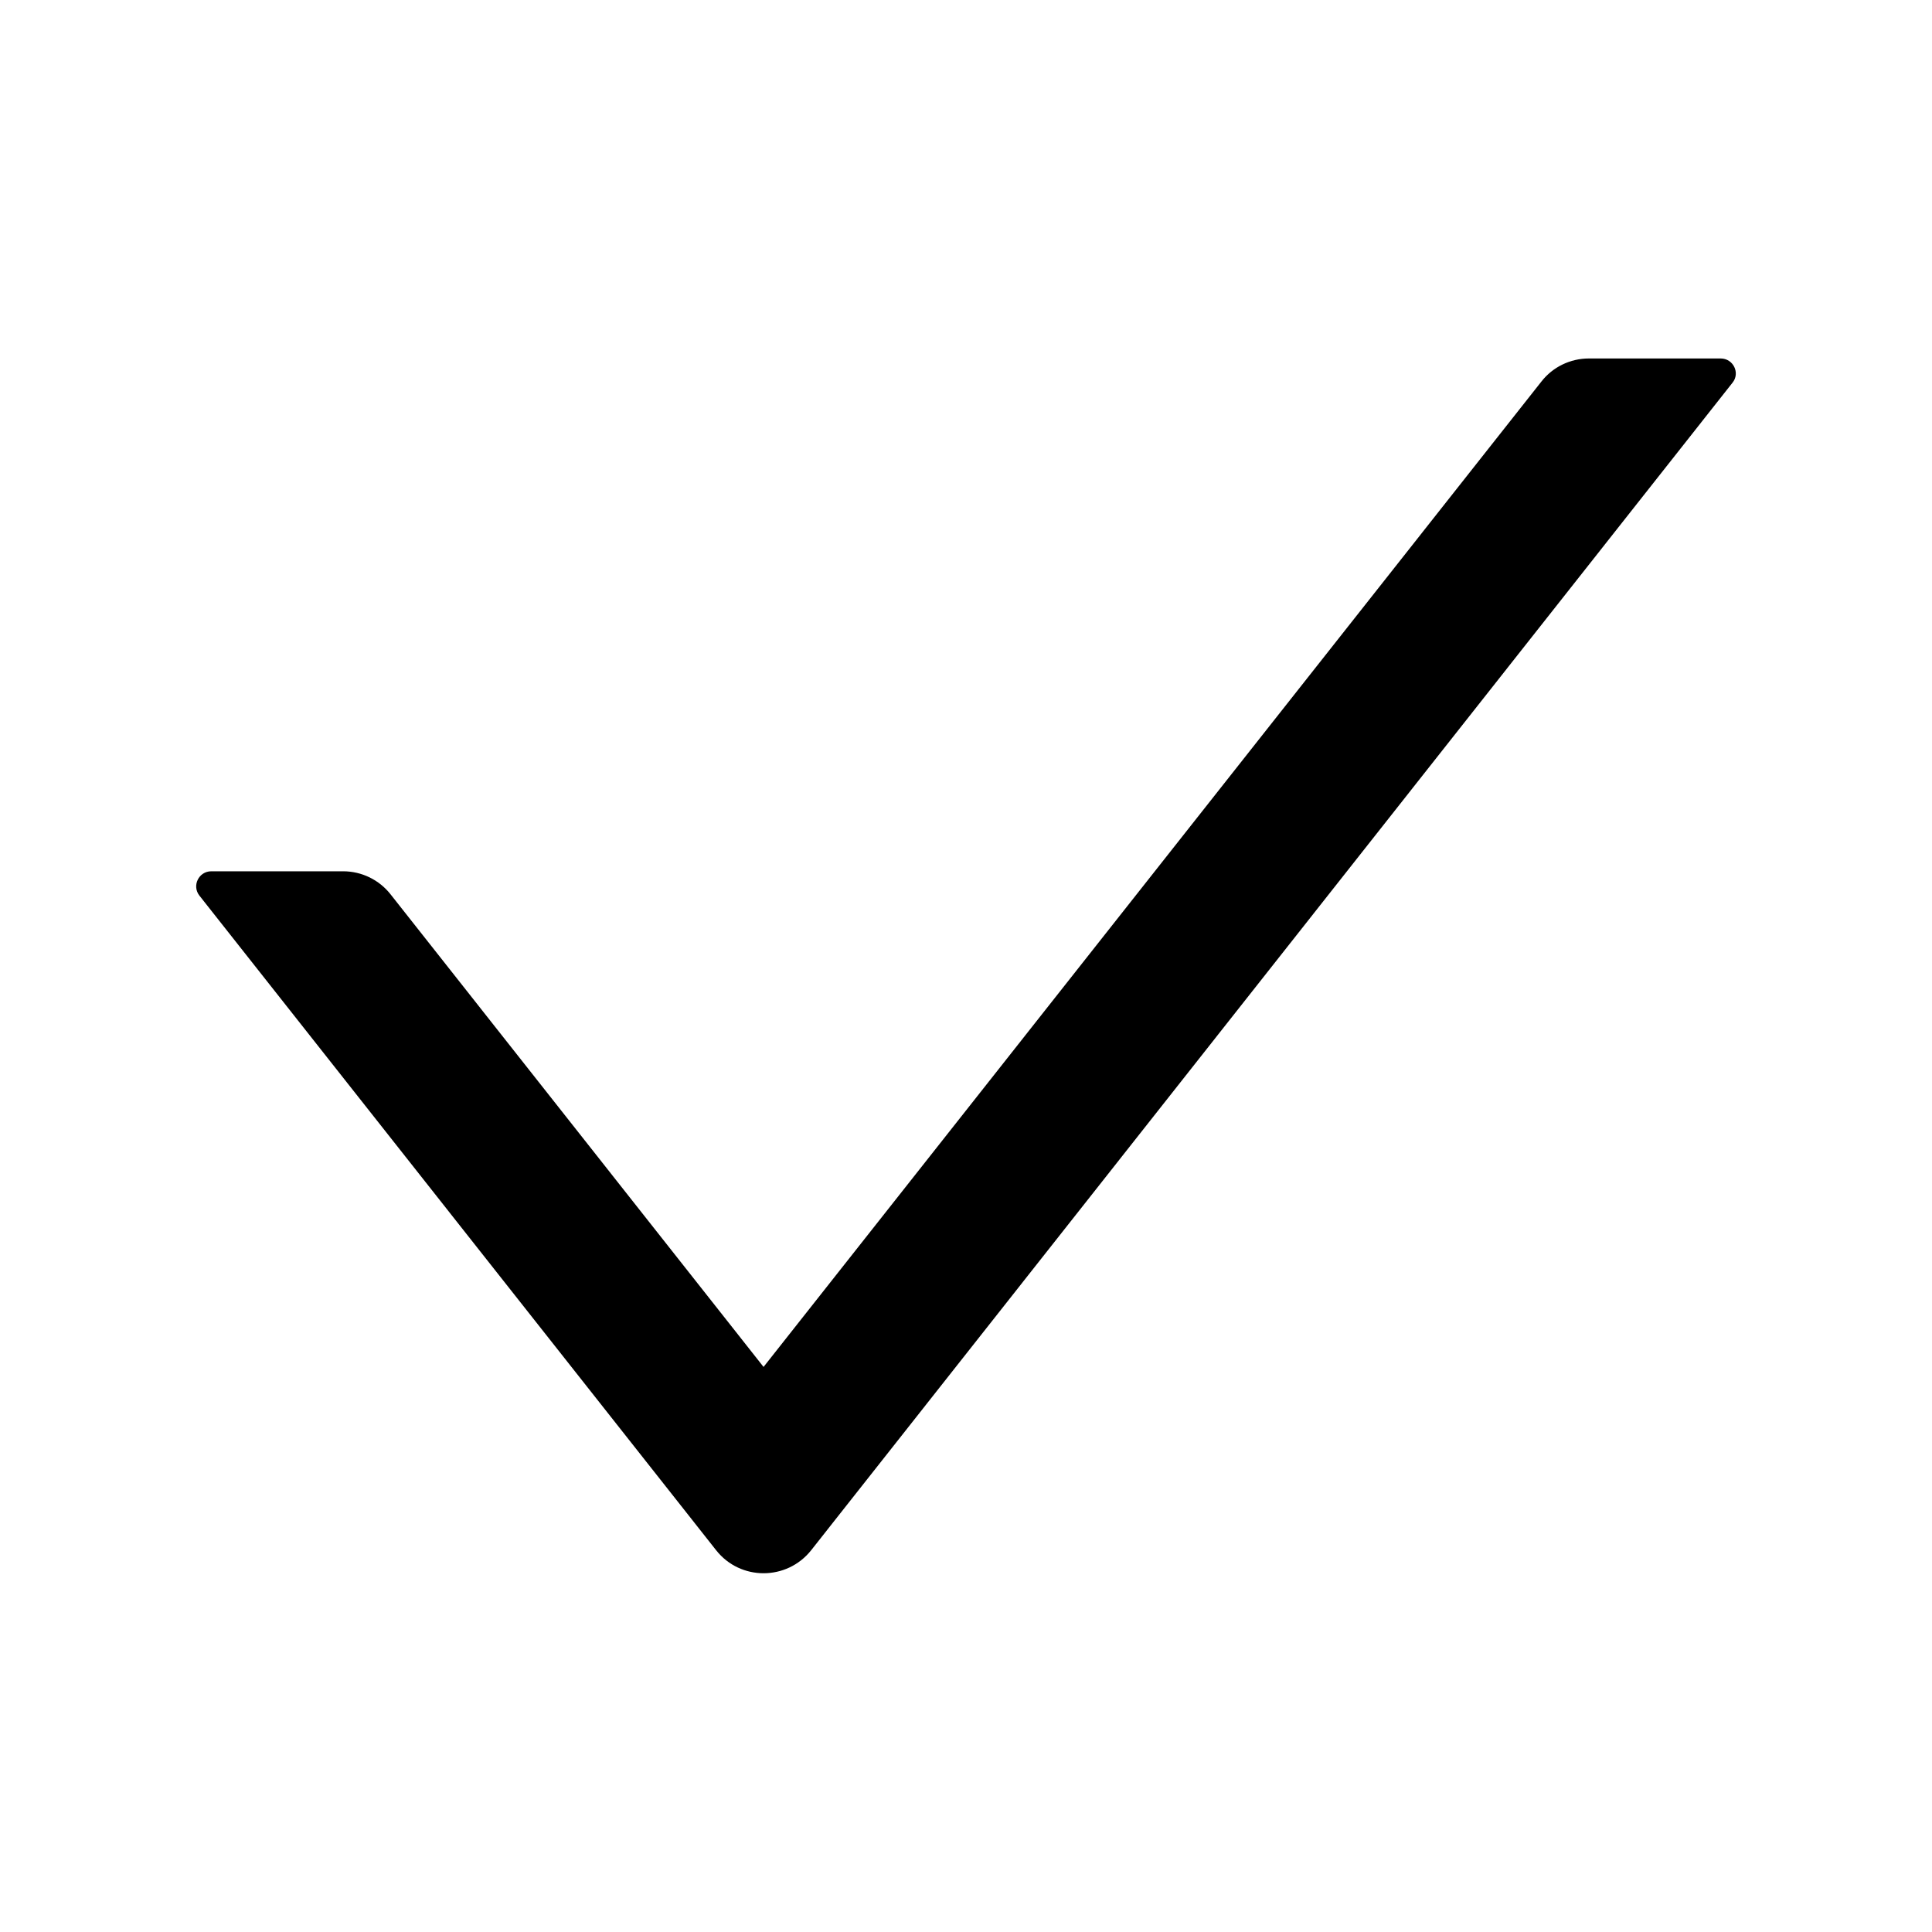
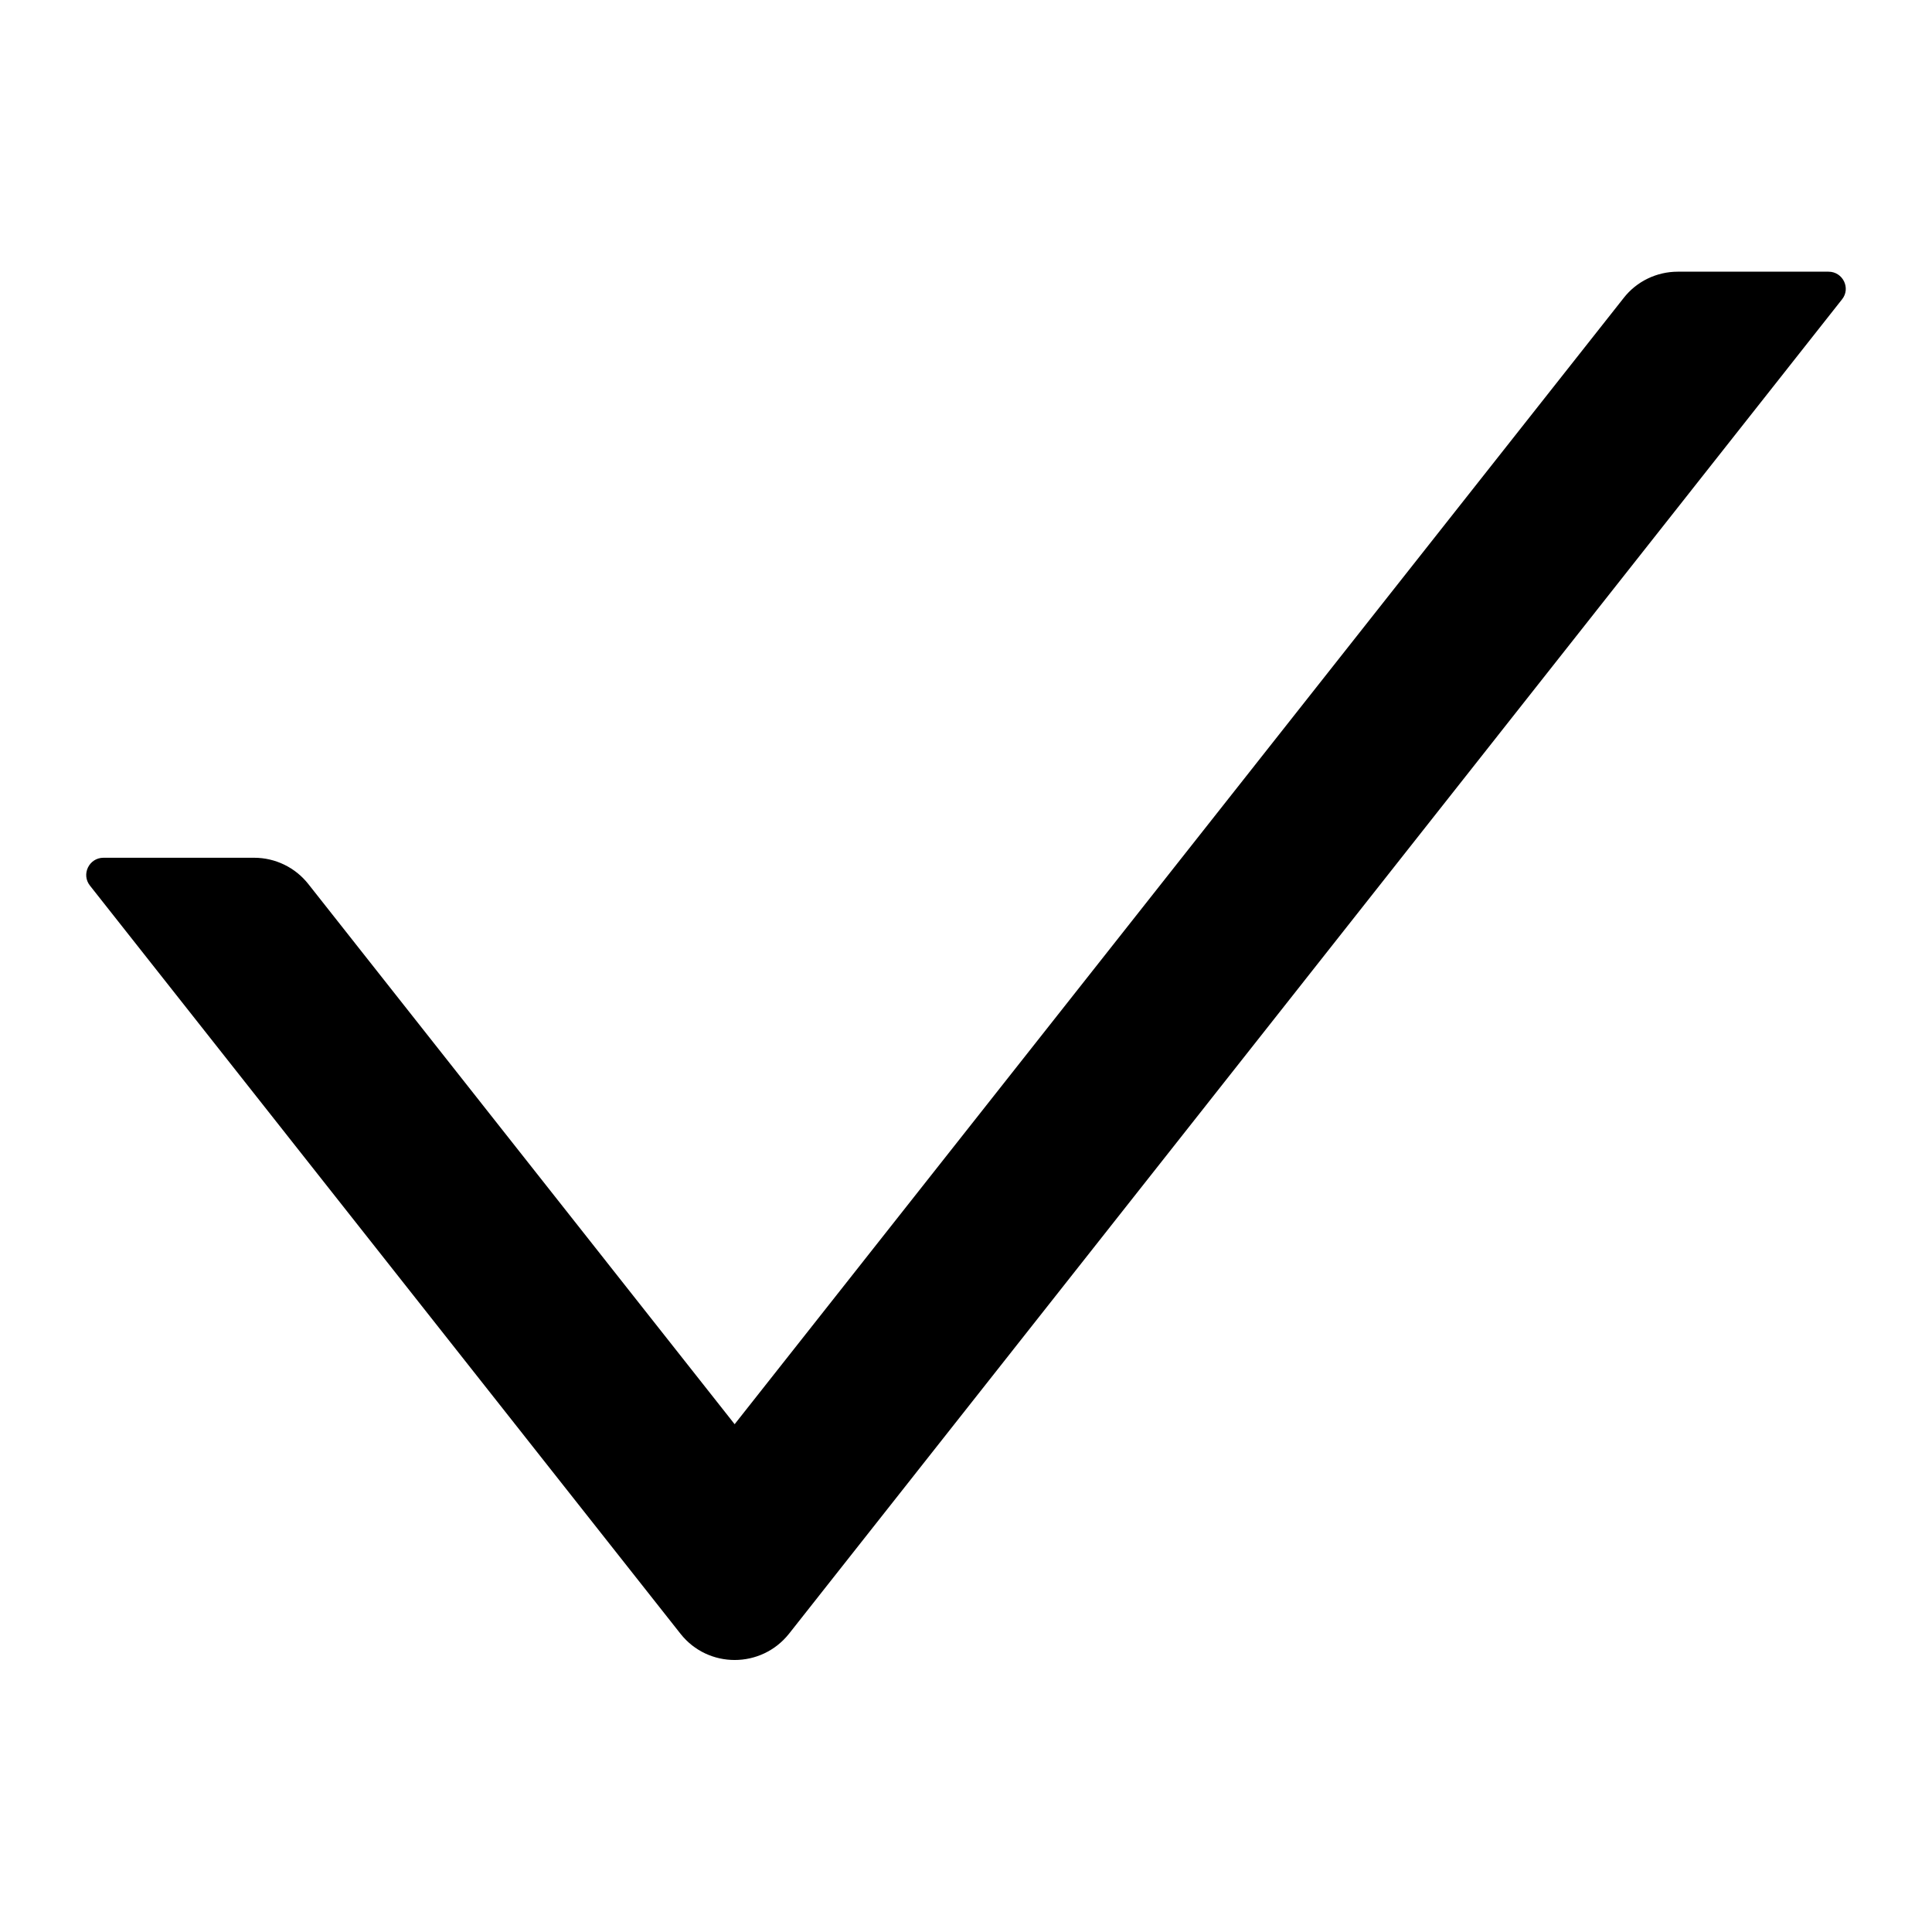
- <svg xmlns="http://www.w3.org/2000/svg" class="icon" viewBox="0 0 1024 1024">
-   <path d="M912 190h-69.9c-9.8 0-19.1 4.5-25.1 12.2L404.7 724.5 207 474a32 32 0 0 0-25.1-12.2H112c-6.7 0-10.4 7.7-6.3 12.9l273.9 347c12.8 16.2 37.4 16.2 50.3 0l488.4-618.9c4.1-5.1.4-12.8-6.3-12.8z" />
+ <svg viewBox="64 64 896 896" focusable="false">
+   <path d="M912 190h-69.9c-9.8 0-19.1 4.5-25.1 12.2L404.7 724.5 207 474a32 32 0 00-25.1-12.2H112c-6.7 0-10.4 7.7-6.3 12.9l273.9 347c12.8 16.2 37.4 16.2 50.3 0l488.4-618.9c4.1-5.1.4-12.8-6.3-12.8z" />
</svg>
